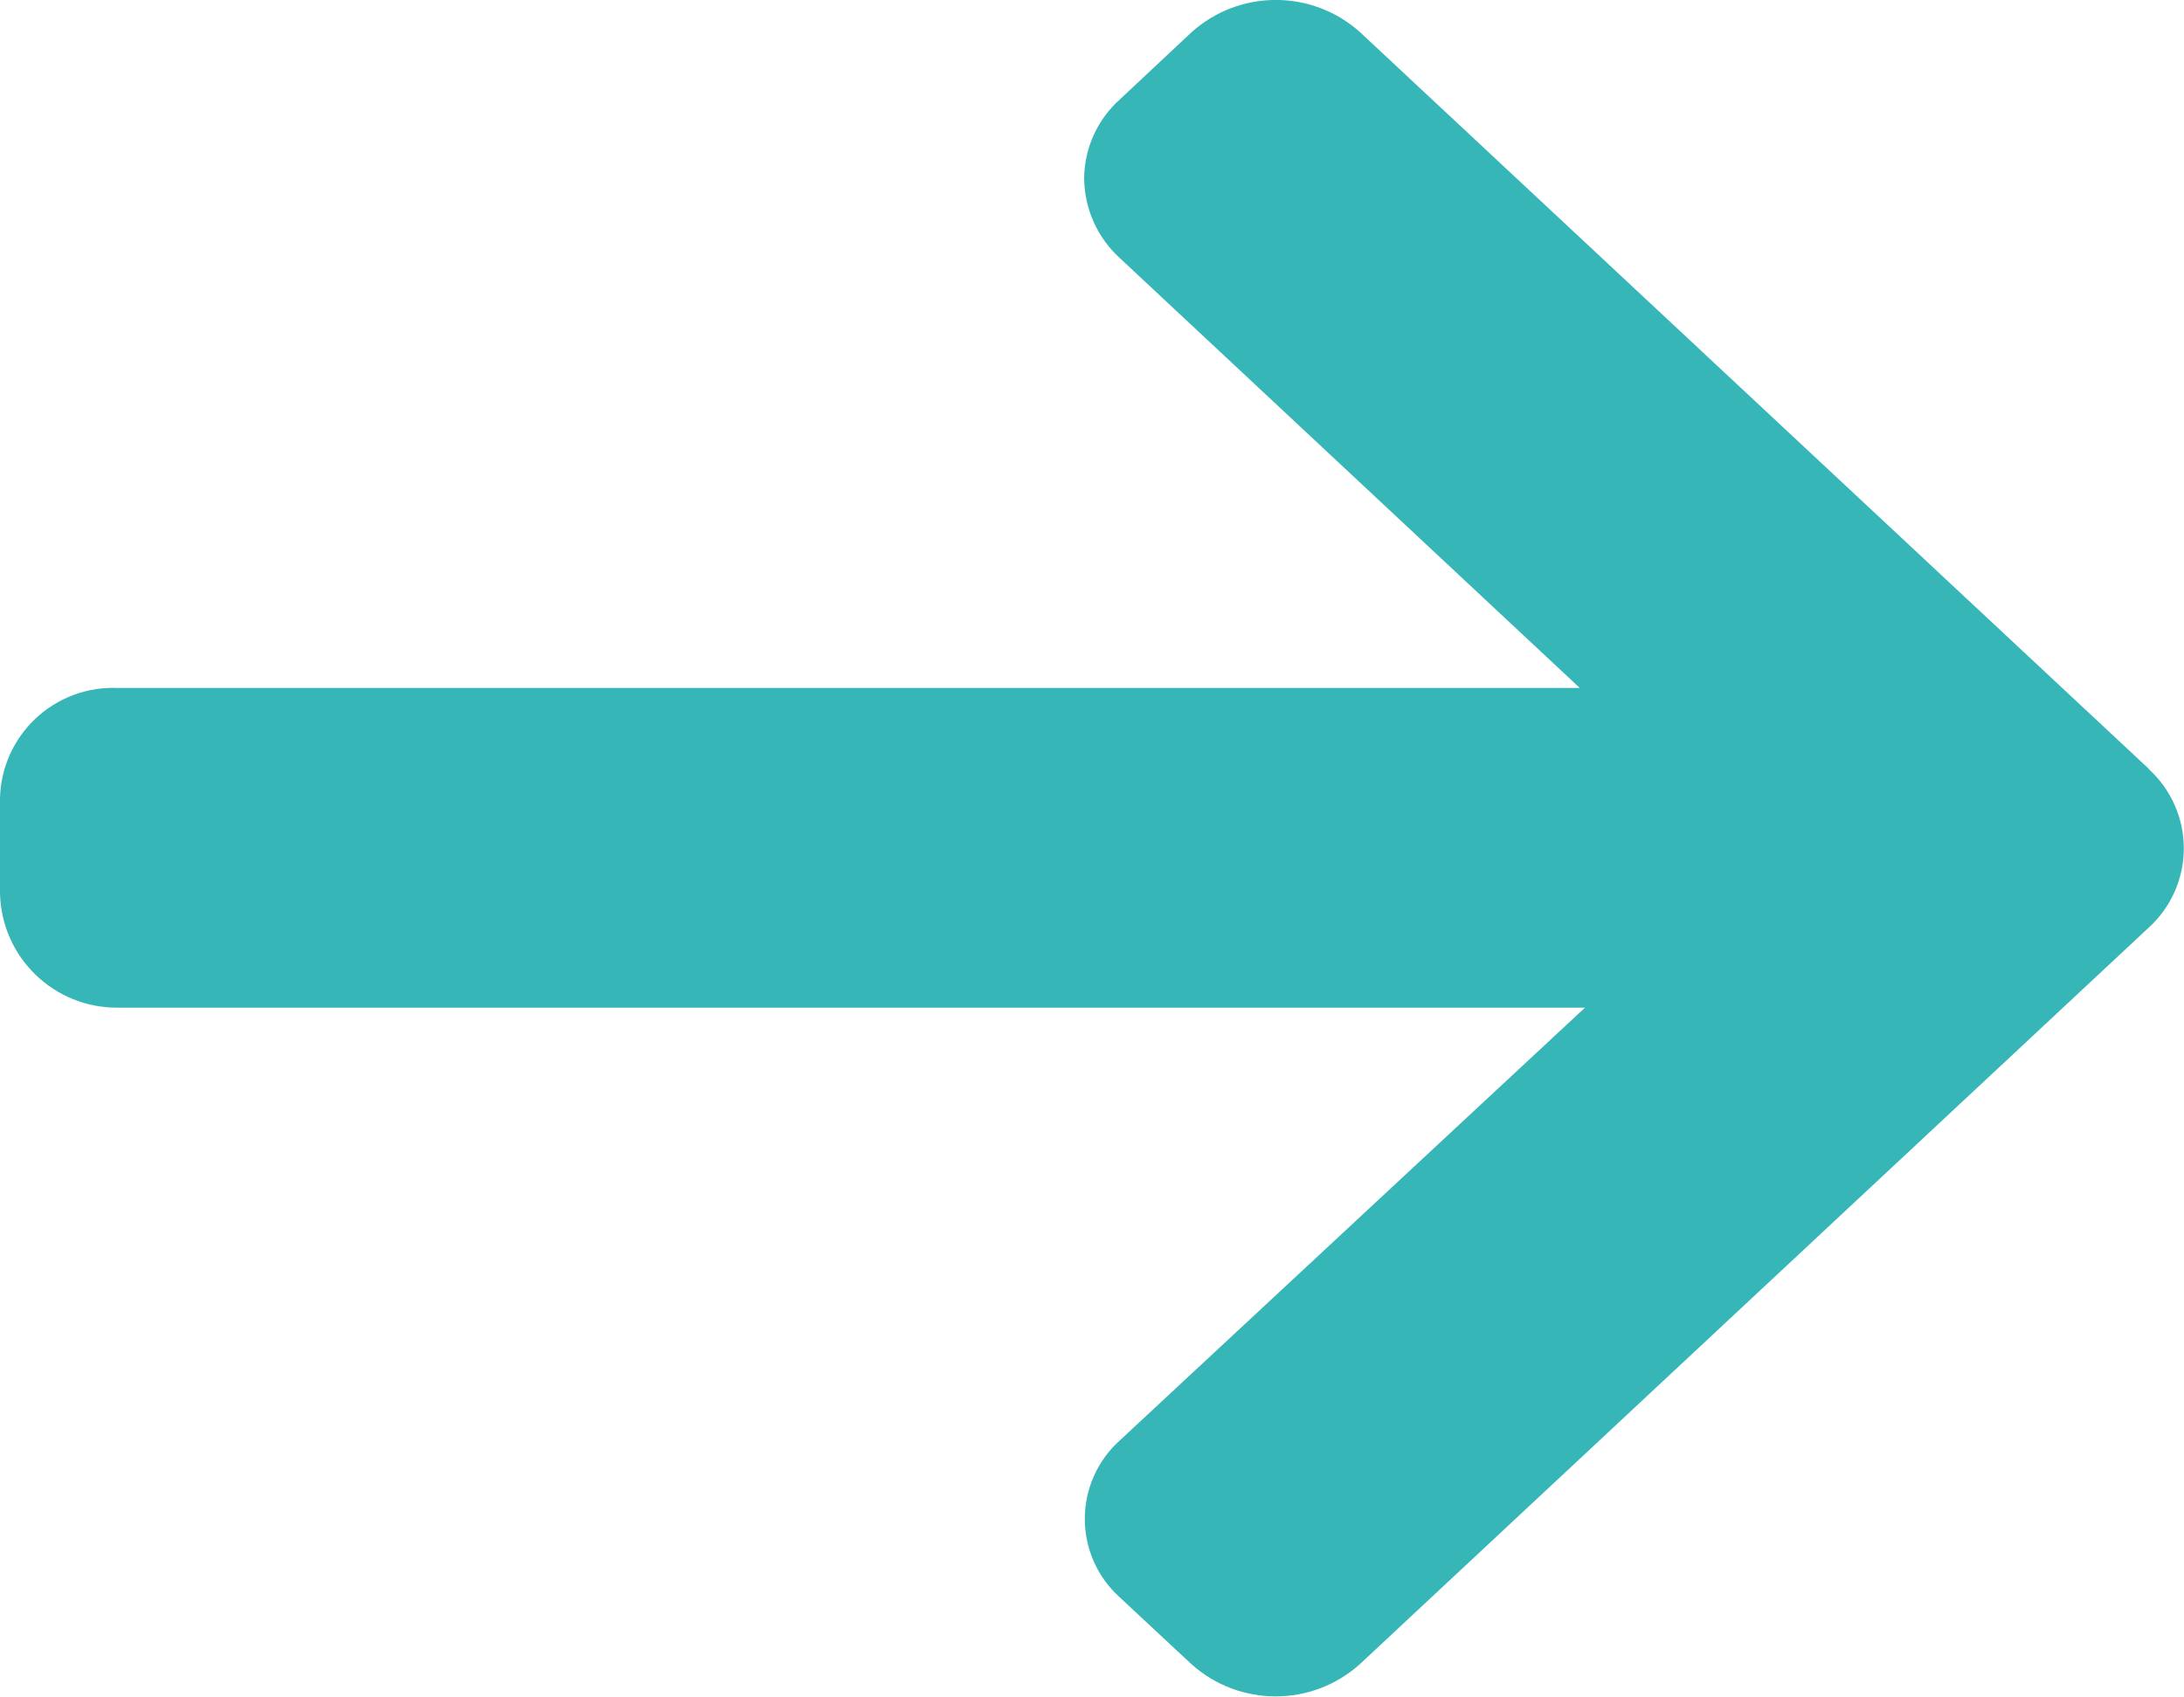
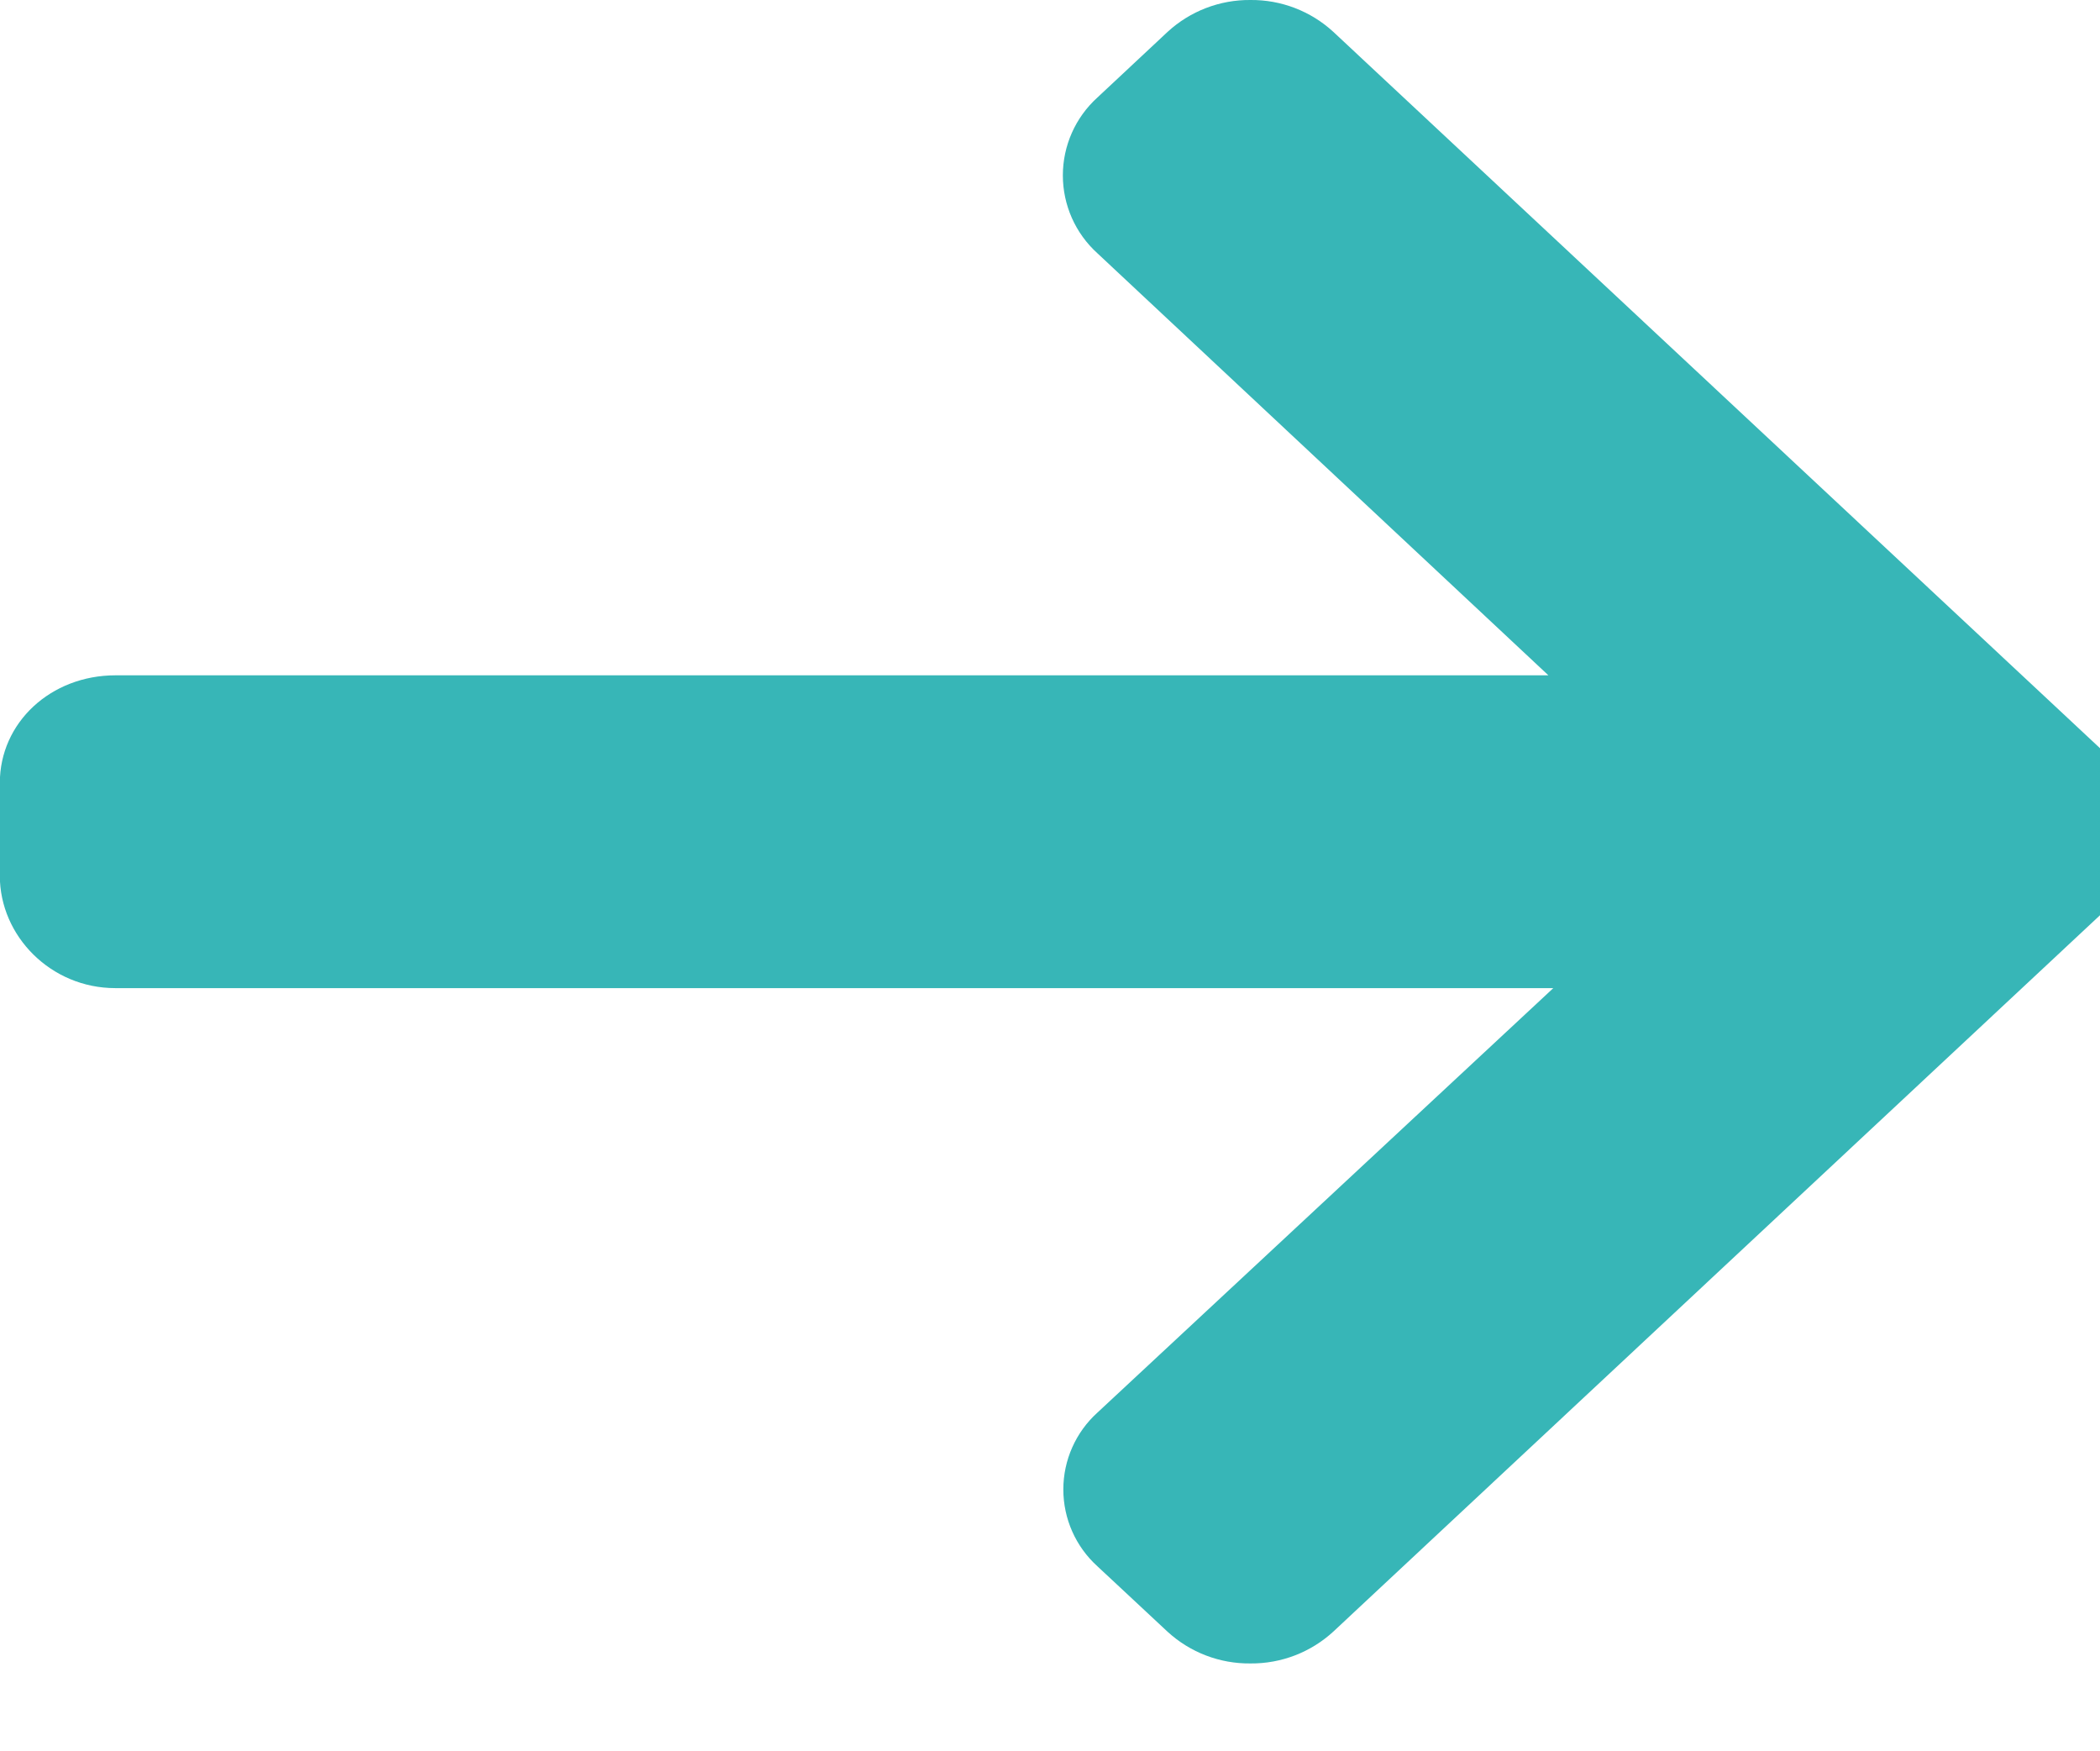
- <svg xmlns="http://www.w3.org/2000/svg" width="12.232" height="9.503" viewBox="0 0 12.232 9.503">
-   <path d="M12.036,45.654,7.619,41.528a.706.706,0,0,0-.947,0l-.4.375a.6.6,0,0,0-.2.442.612.612,0,0,0,.2.447L8.848,45.2H.661A.633.633,0,0,0,0,45.819v.53a.655.655,0,0,0,.661.642H8.877L6.271,49.416a.591.591,0,0,0,0,.878l.4.373a.706.706,0,0,0,.947,0l4.417-4.125a.6.6,0,0,0,0-.887Z" transform="translate(0 -41.346)" fill="#37b6b7" />
+ <svg xmlns="http://www.w3.org/2000/svg" width="12" height="10" viewBox="0 0 12 10">
+   <g>
+     <g>
+       <path fill="#37b6b7" d="M12.036 4.308L7.619.182A.69.69 0 0 0 7.145 0a.69.69 0 0 0-.473.182l-.401.375a.6.6 0 0 0 0 .89l2.577 2.411H.66c-.37 0-.661.27-.661.615v.53c0 .345.292.642.66.642h8.217L6.271 8.07a.592.592 0 0 0 0 .878l.401.374a.689.689 0 0 0 .474.181.69.69 0 0 0 .473-.182l4.417-4.126a.6.6 0 0 0 0-.887z" />
+     </g>
+   </g>
</svg>
